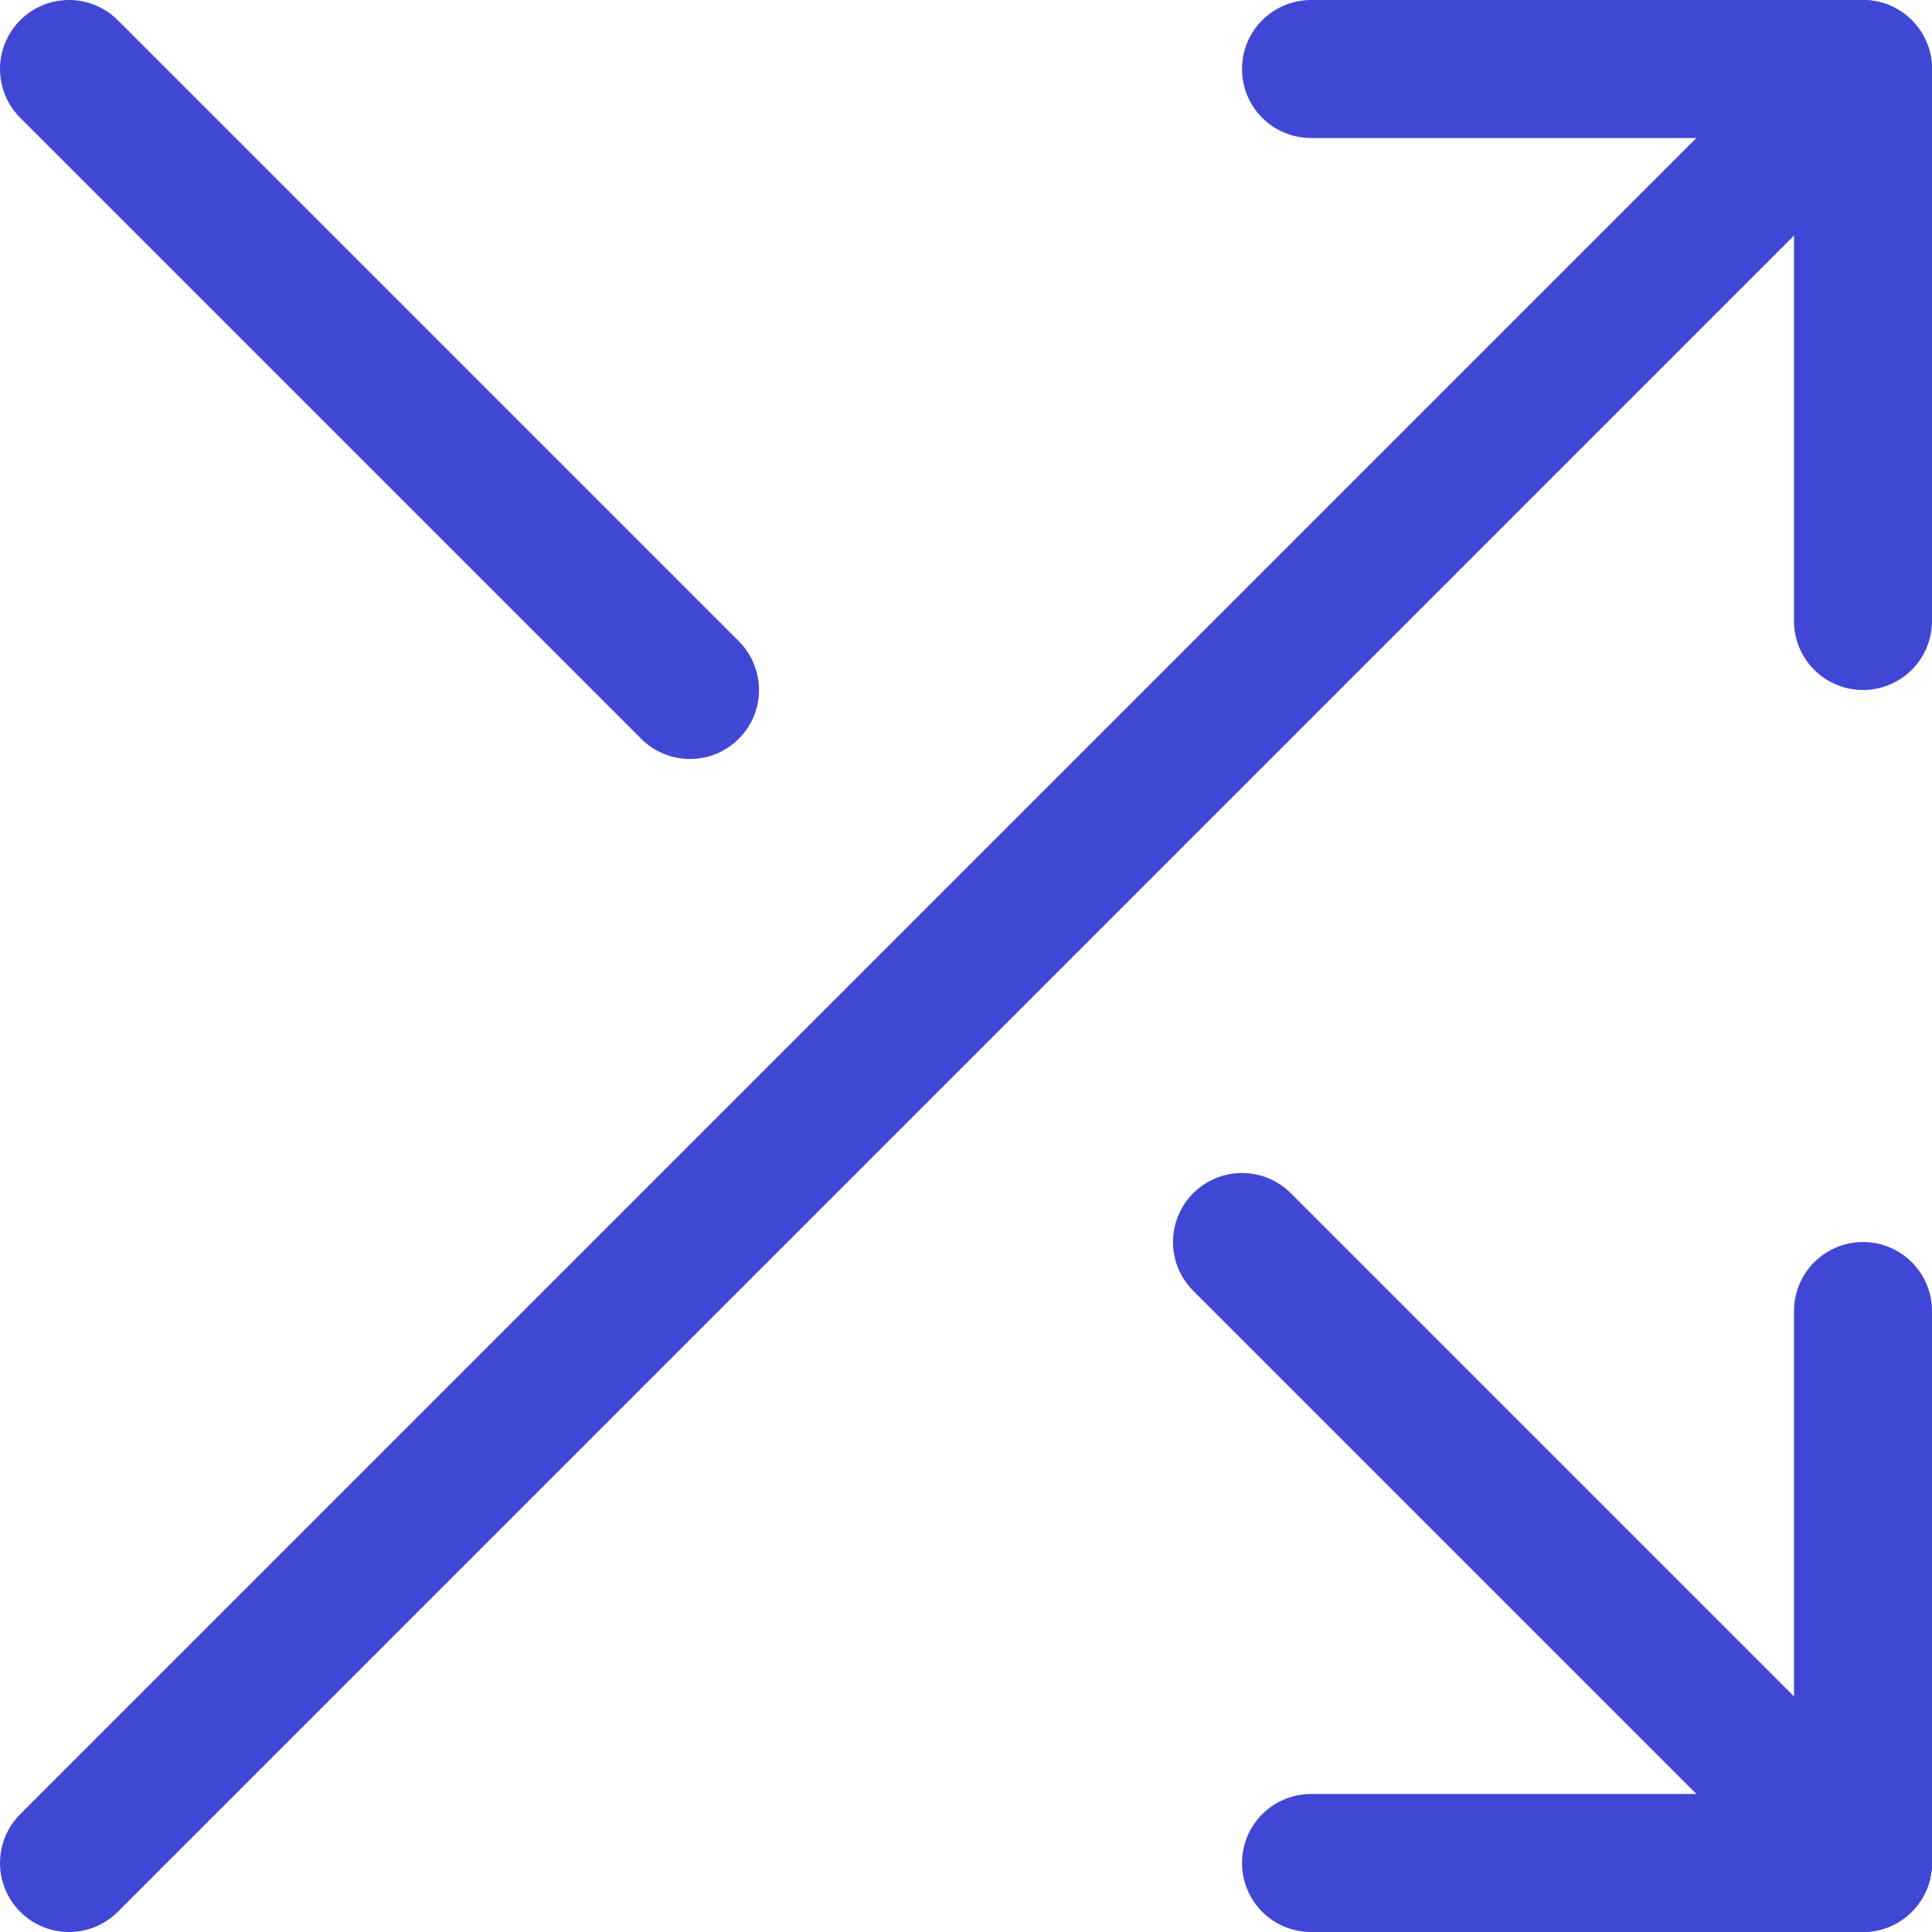
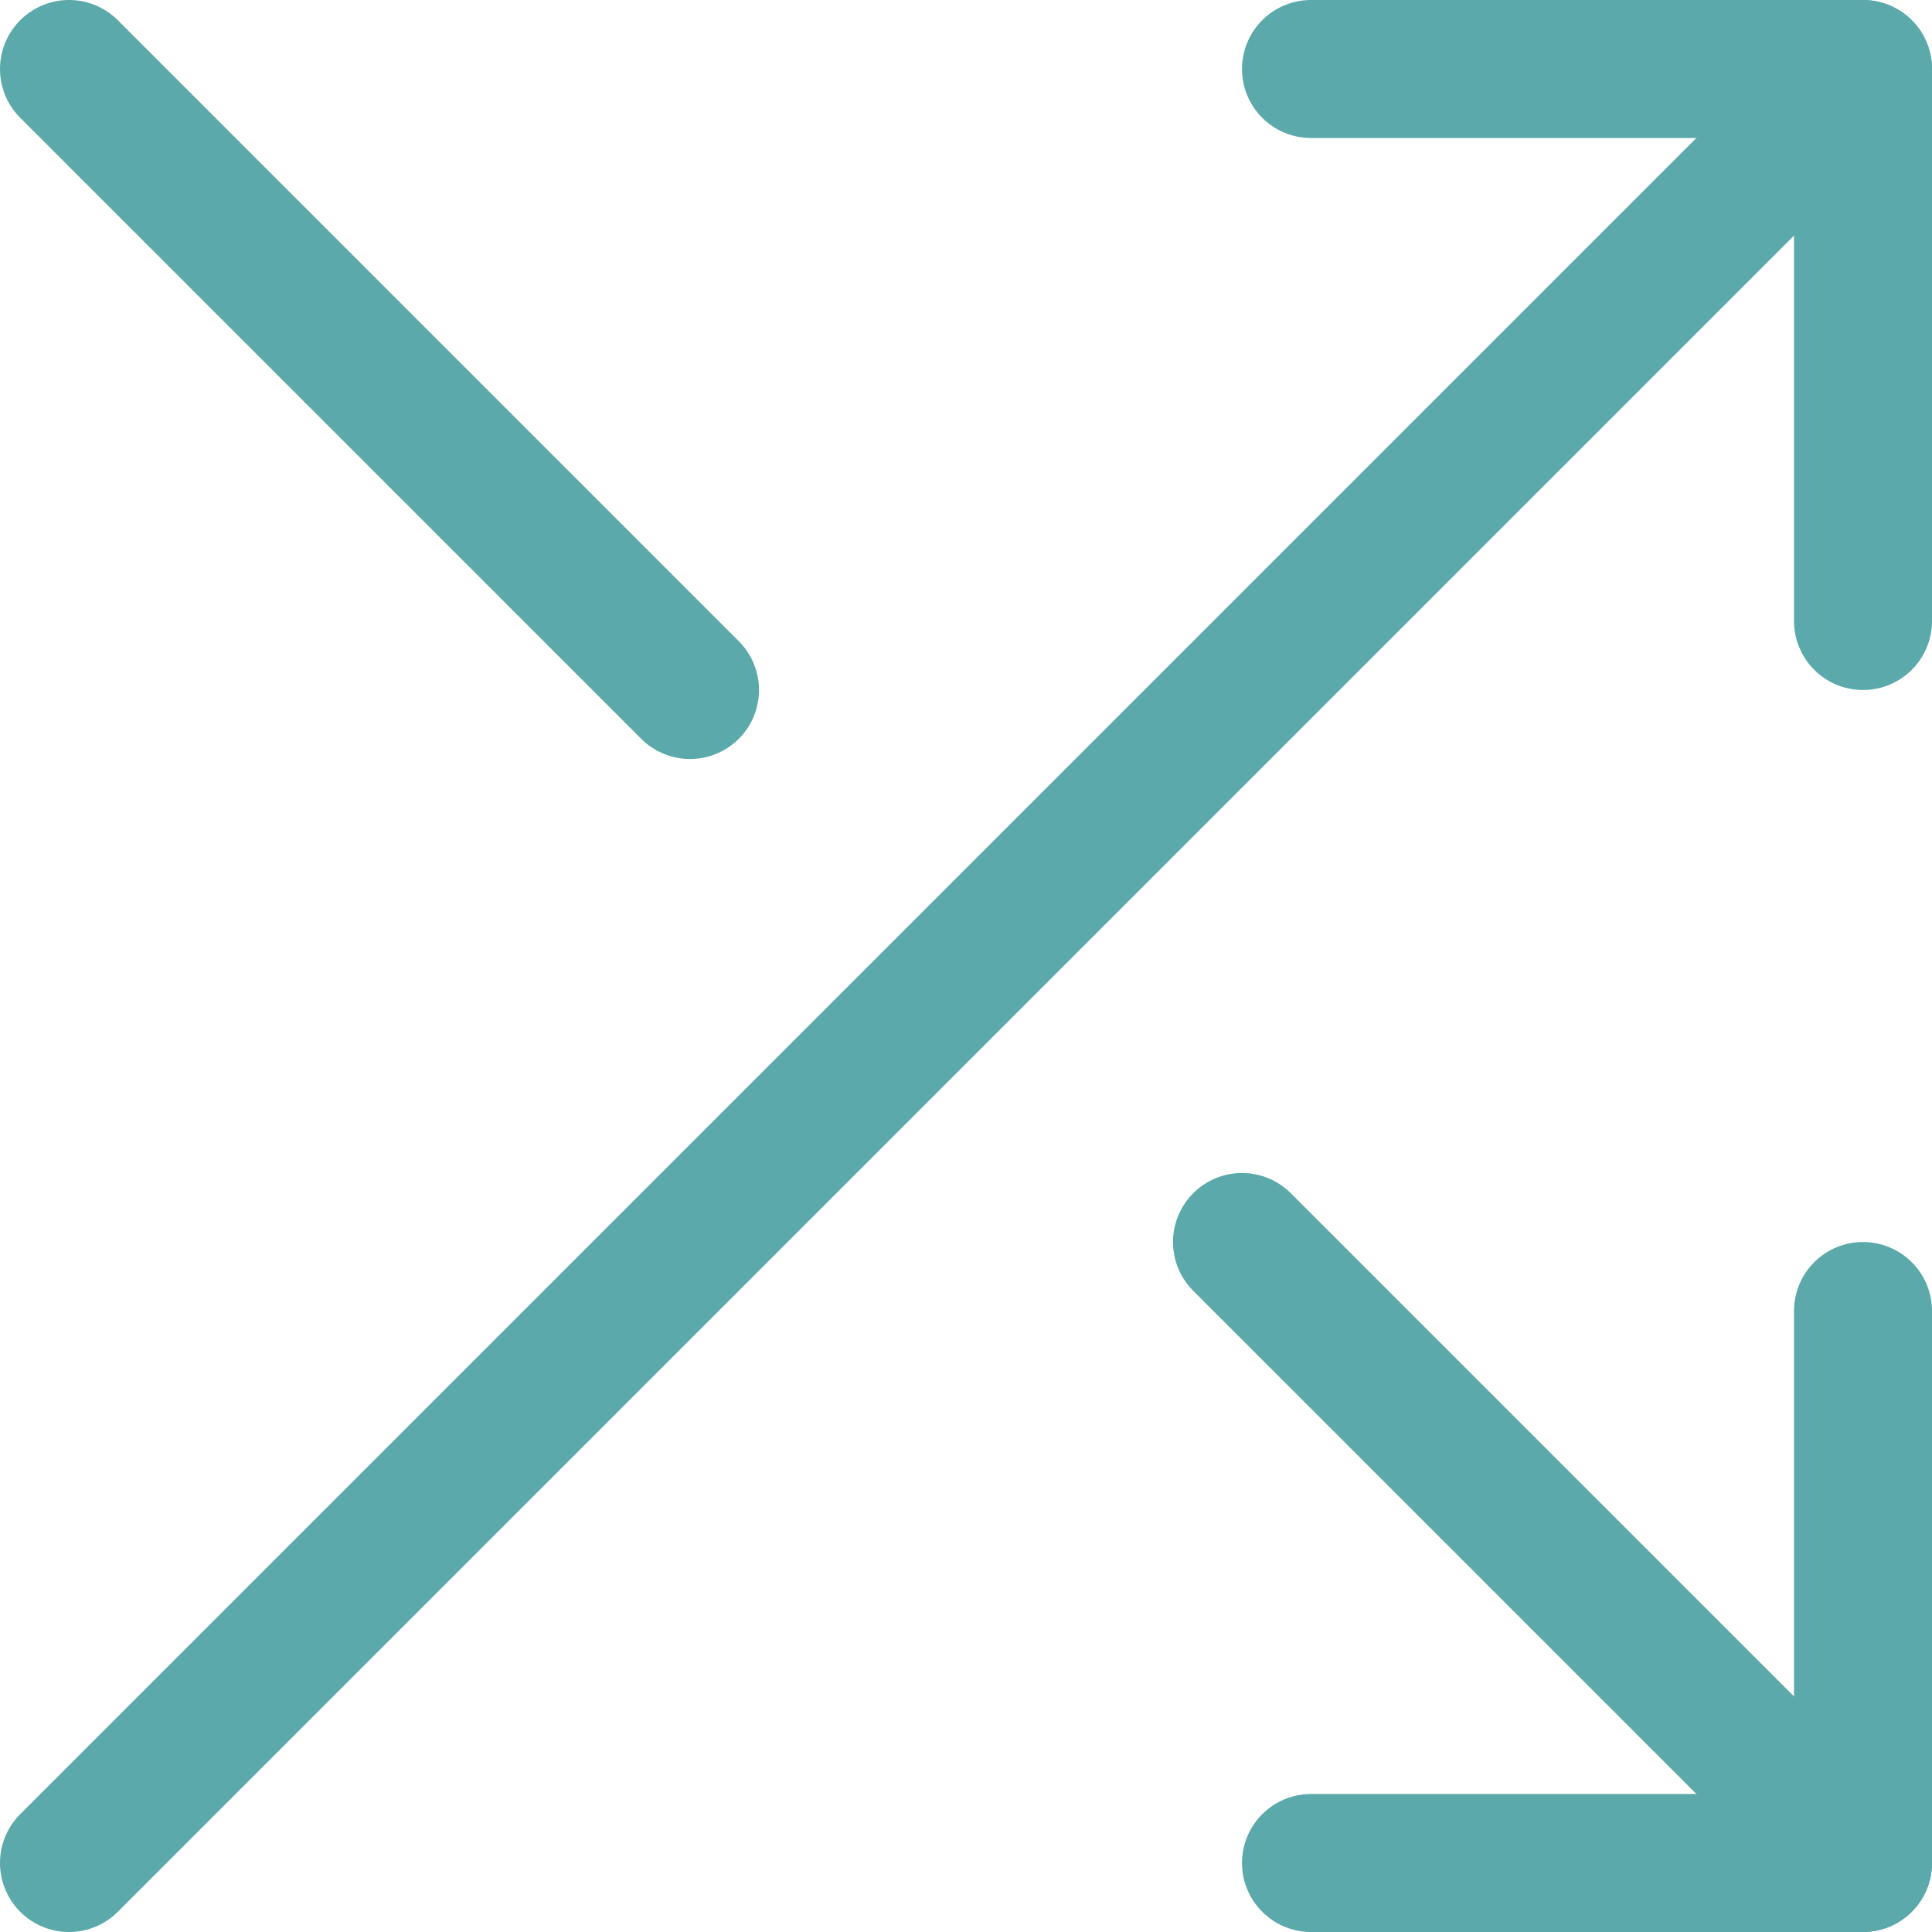
<svg xmlns="http://www.w3.org/2000/svg" fill="none" viewBox="0 0 14 14" id="Arrow-Crossover-Right--Streamline-Core" height="14" width="14">
  <g id="arrow-crossover-right--cross-move-over-arrow-arrows-ight">
-     <path id="Vector" stroke="#4147d5" stroke-linecap="round" stroke-linejoin="round" d="m0.5 13.5 13 -13" stroke-width="1" />
-     <path id="Vector_2" stroke="#4147d5" stroke-linecap="round" stroke-linejoin="round" d="M9.5 0.5h4v4" stroke-width="1" />
-     <path id="Vector_3" stroke="#4147d5" stroke-linecap="round" stroke-linejoin="round" d="m9 9 4.5 4.5" stroke-width="1" />
-     <path id="Vector_4" stroke="#4147d5" stroke-linecap="round" stroke-linejoin="round" d="M9.5 13.5h4v-4" stroke-width="1" />
-     <path id="Vector_5" stroke="#4147d5" stroke-linecap="round" stroke-linejoin="round" d="M5 5 0.5 0.5" stroke-width="1" />
+     <path id="Vector" stroke="#5ba9aa" stroke-linecap="round" stroke-linejoin="round" d="m0.5 13.5 13 -13" stroke-width="1" />
+     <path id="Vector_2" stroke="#5ba9aa" stroke-linecap="round" stroke-linejoin="round" d="M9.5 0.5h4v4" stroke-width="1" />
+     <path id="Vector_3" stroke="#5ba9aa" stroke-linecap="round" stroke-linejoin="round" d="m9 9 4.5 4.5" stroke-width="1" />
+     <path id="Vector_4" stroke="#5ba9aa" stroke-linecap="round" stroke-linejoin="round" d="M9.5 13.5h4v-4" stroke-width="1" />
+     <path id="Vector_5" stroke="#5ba9aa" stroke-linecap="round" stroke-linejoin="round" d="M5 5 0.5 0.5" stroke-width="1" />
  </g>
</svg>
